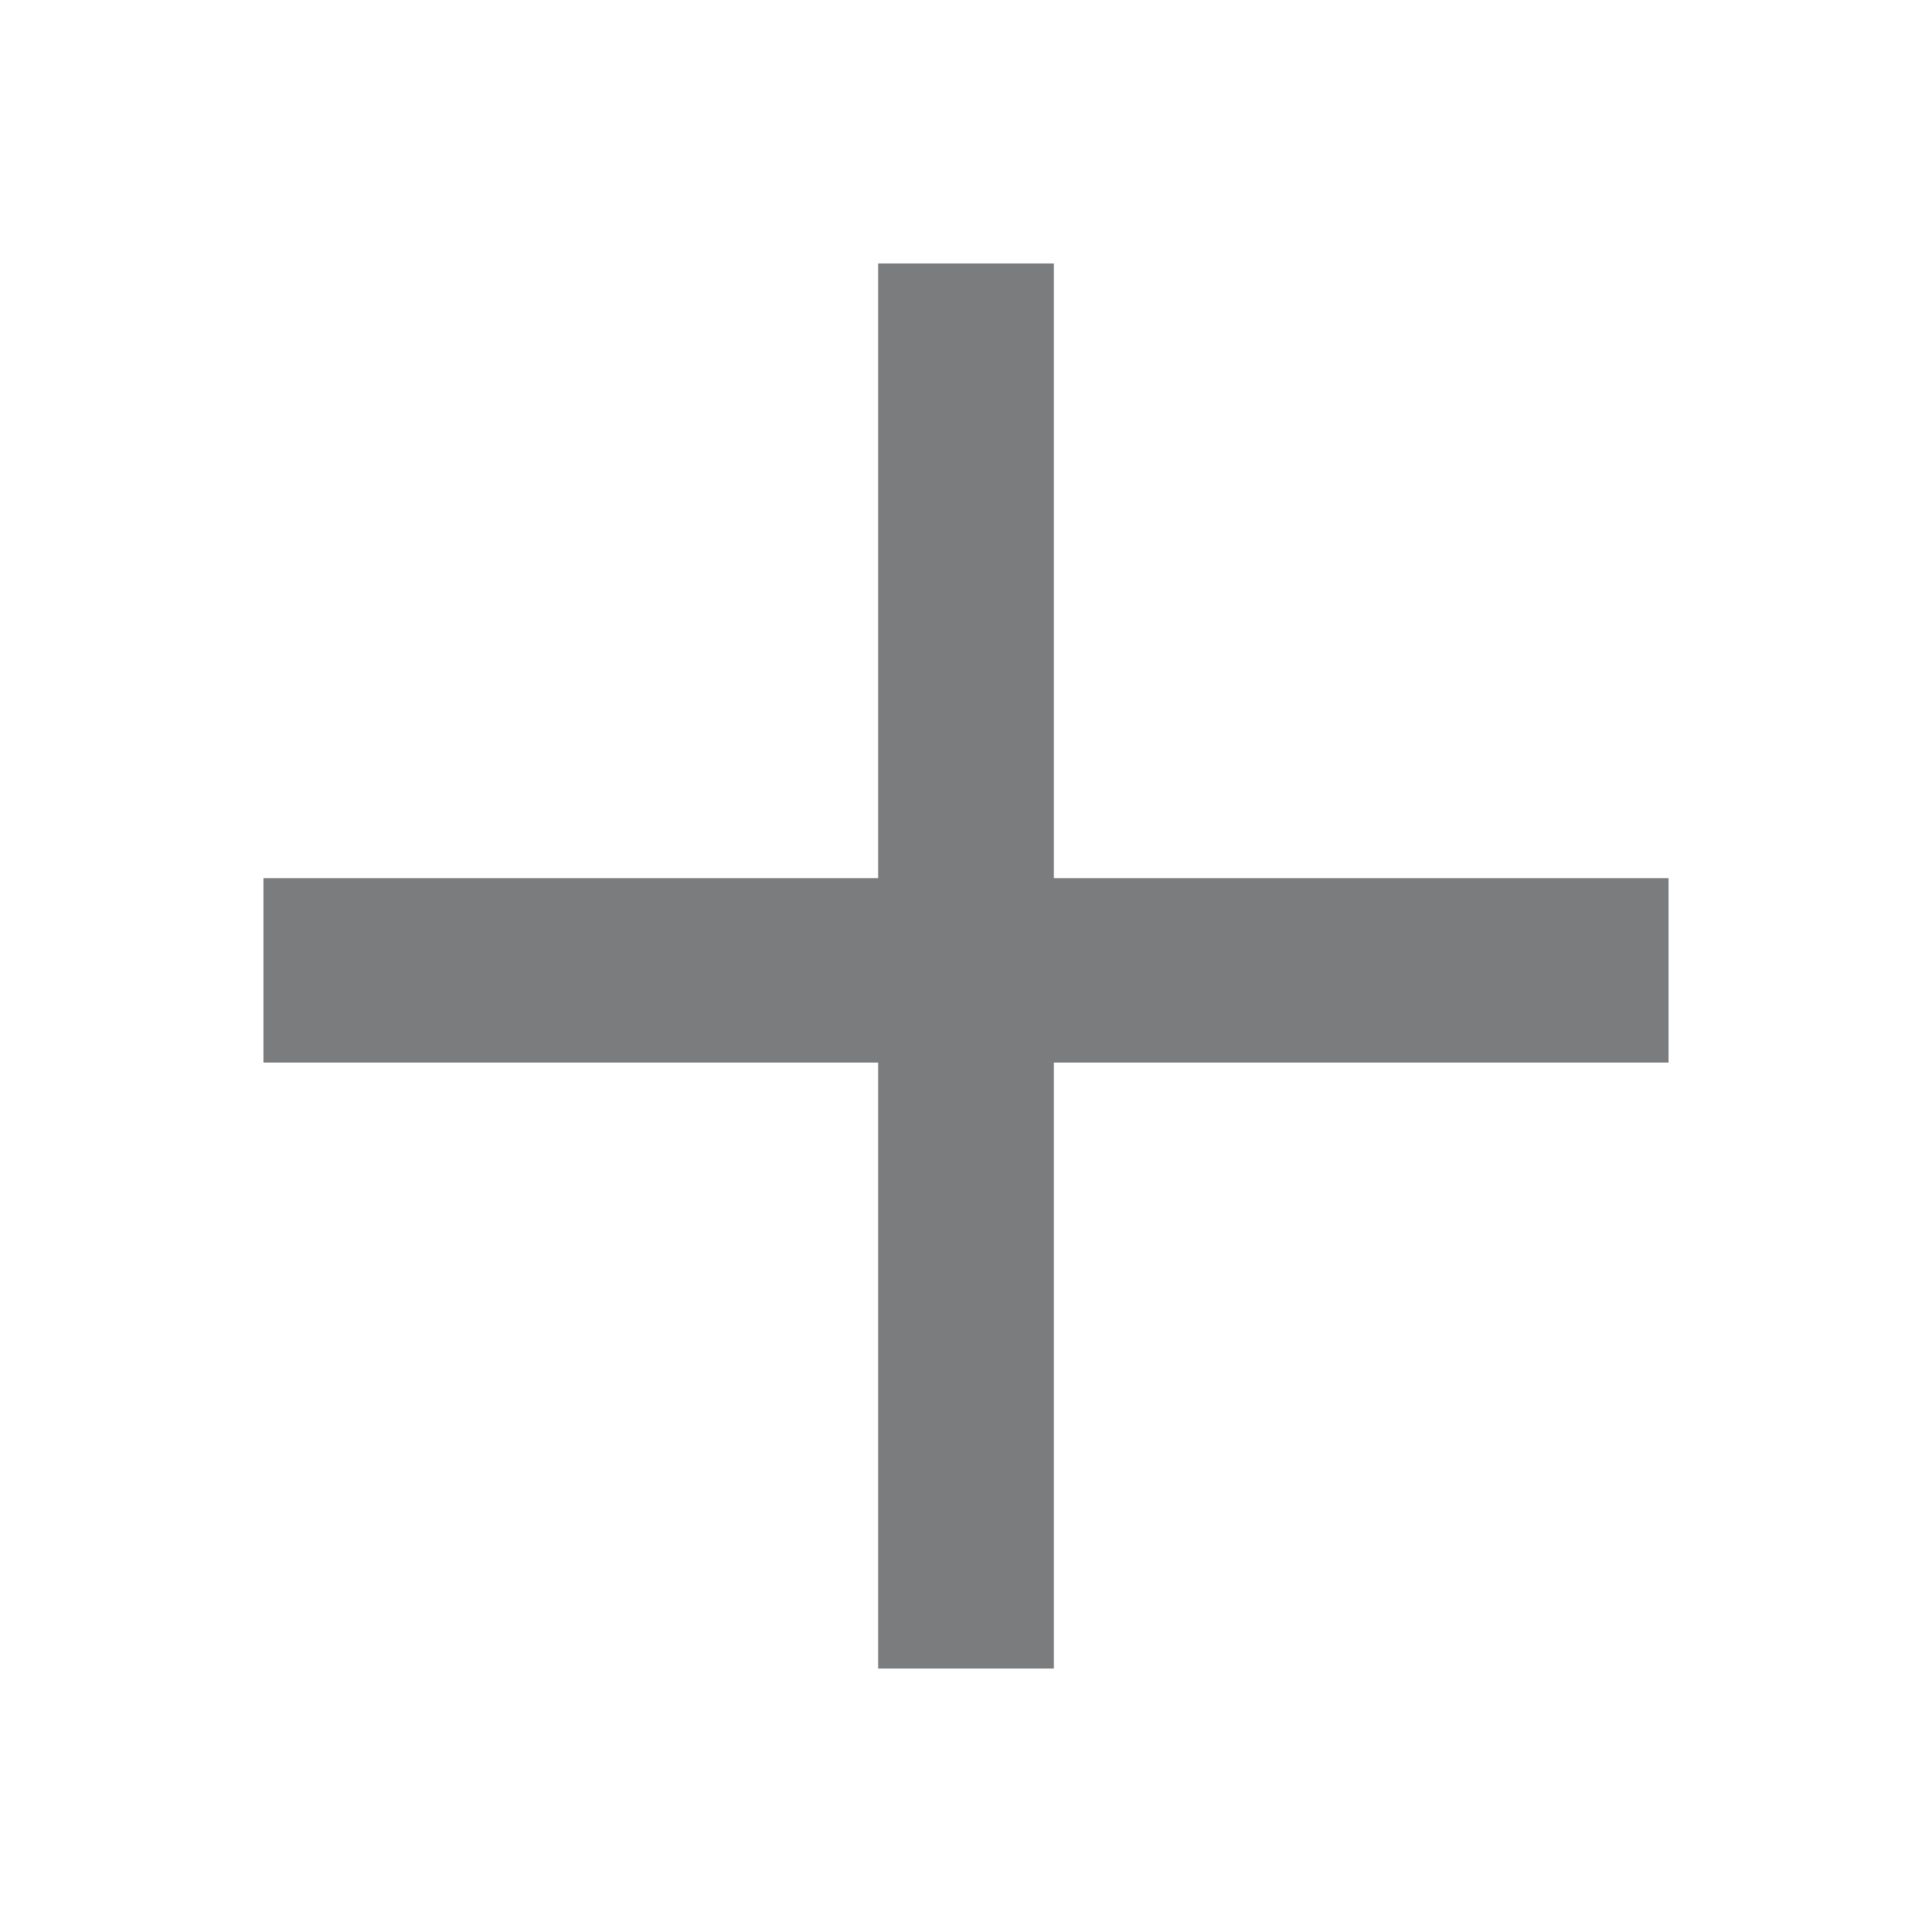
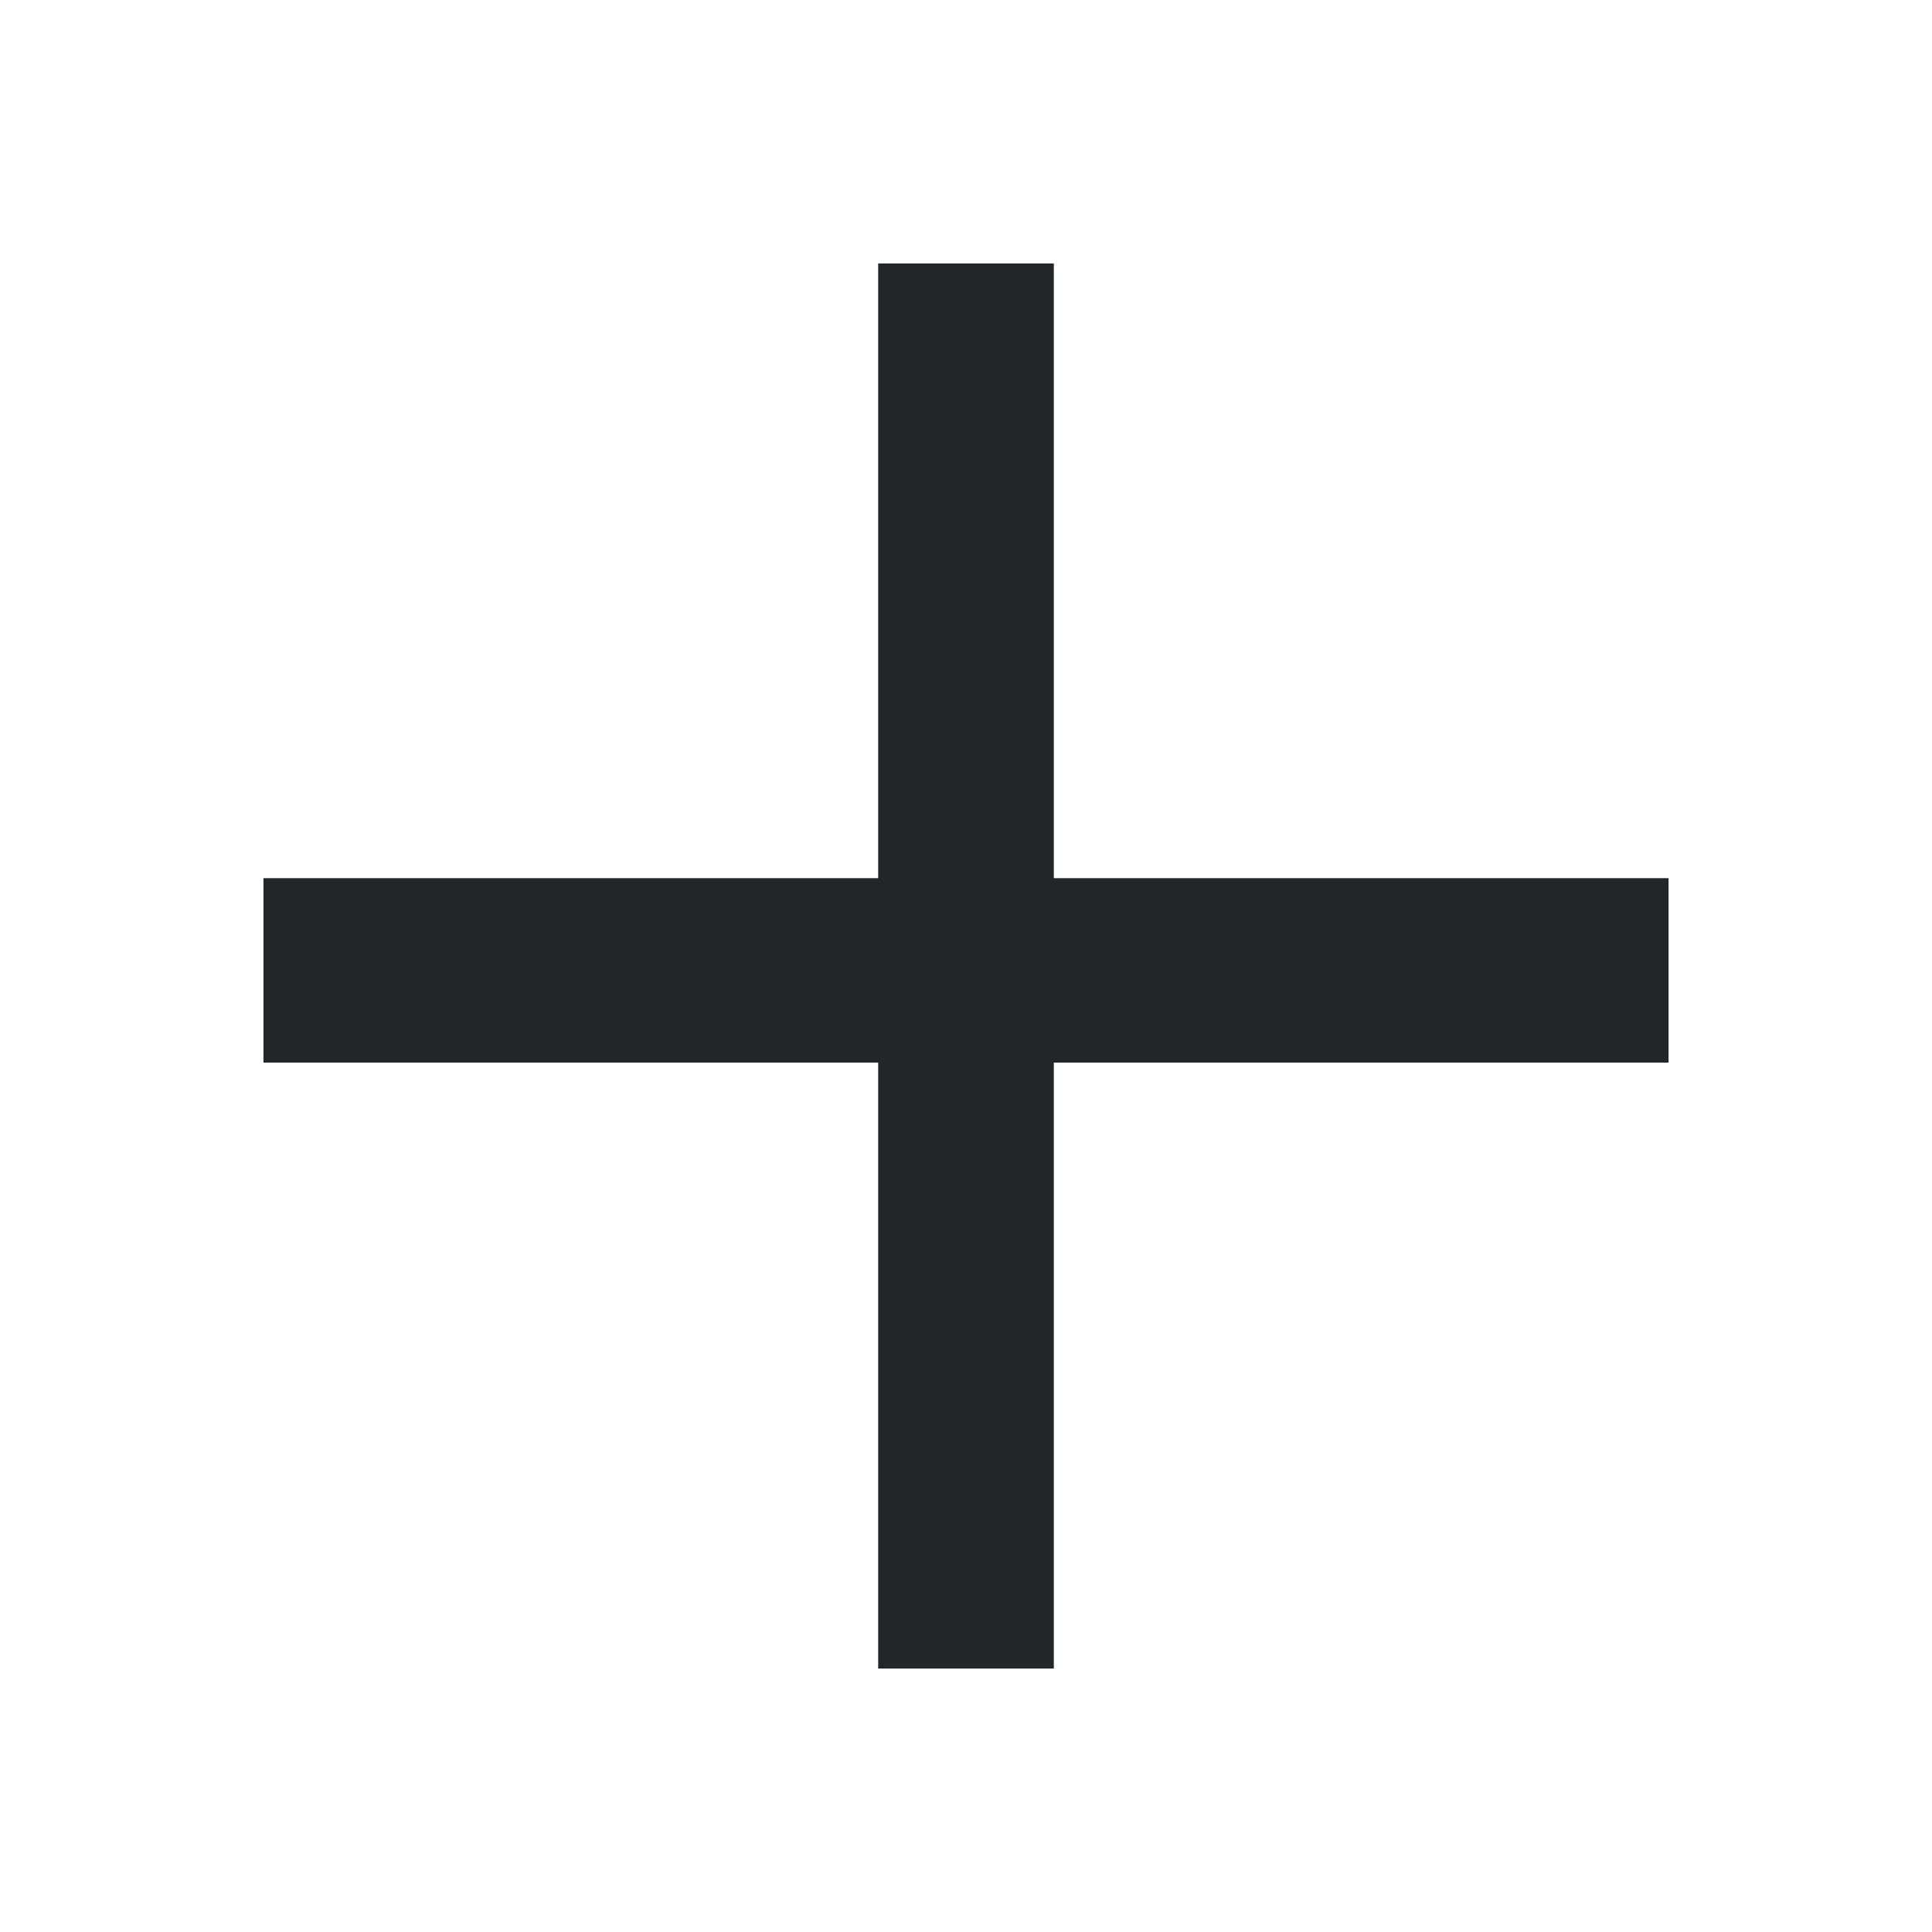
- <svg xmlns="http://www.w3.org/2000/svg" viewBox="0 0 22 22" id="svg" version="1.1" width="100%" height="100%">
-   <defs id="defs81">
-     <style id="current-color-scheme" type="text/css">
-       .ColorScheme-Text {
-         color:#7B7C7E;
-       }
-       .ColorScheme-Background{
-         color:#EFF0F1;
-       }
-       .ColorScheme-Highlight{
-         color:#3DAEE6;
-       }
-       .ColorScheme-ViewText {
-         color:#7B7C7E;
-       }
-       .ColorScheme-ViewBackground{
-         color:#FCFCFC;
-       }
-       .ColorScheme-ViewHover {
-         color:#3DAEE6;
-       }
-       .ColorScheme-ViewFocus{
-         color:#1E92FF;
-       }
-       .ColorScheme-ButtonText {
-         color:#7B7C7E;
-       }
-       .ColorScheme-ButtonBackground{
-         color:#EFF0F1;
-       }
-       .ColorScheme-ButtonHover {
-         color:#3DAEE6;
-       }
-       .ColorScheme-ButtonFocus{
-         color:#1E92FF;
-       }
- </style>
-   </defs>
+ <svg xmlns="http://www.w3.org/2000/svg" id="svg" viewBox="0 0 22 22">
+   <style type="text/css" id="current-color-scheme">
+         .ColorScheme-Text {
+             color:#232629;
+         }
+     </style>
  <g id="list-add">
-     <path style="fill:currentColor;fill-opacity:1;stroke:none" d="m 10,3 0,7 -7,0 0,2.1 7,0 0,6.9 2,0 0,-6.9 7,0 0,-2.1 -7,0 0,-7 z" id="rect2991" class="ColorScheme-Text" />
-     <rect y="0" x="0" height="22" width="22" id="rect3763" style="fill:#566060;fill-opacity:0;stroke:none" />
+     <path id="rect2991" d="m10 3v7h-7v2.1h7v6.9h2v-6.9h7v-2.1h-7v-7z" class="ColorScheme-Text" fill="currentColor" />
+     <path id="rect3763" d="m0 0h22v22h-22z" fill="none" />
  </g>
  <g id="list-remove" transform="translate(22)">
-     <path id="path3775" d="m 11,3 c -4.418,0 -8,3.582 -8,8 0,4.418 3.582,8 8,8 4.418,0 8,-3.582 8,-8 0,-4.418 -3.582,-8 -8,-8 z m 0,1 c 3.866,0 7,3.134 7,7 0,1.762 -0.644,3.363 -1.719,4.594 l -9.875,-9.875 C 7.637,4.644 9.238,4 11,4 Z m -5.281,2.406 9.875,9.875 C 14.363,17.356 12.762,18 11,18 7.134,18 4,14.866 4,11 4,9.238 4.644,7.637 5.719,6.406 Z" style="color:#000000;font-style:normal;font-variant:normal;font-weight:normal;font-stretch:normal;font-size:medium;line-height:normal;font-family:Sans;-inkscape-font-specification:Sans;text-indent:0;text-align:start;text-decoration:none;text-decoration-line:none;letter-spacing:normal;word-spacing:normal;text-transform:none;direction:ltr;block-progression:tb;writing-mode:lr-tb;baseline-shift:baseline;text-anchor:start;display:inline;overflow:visible;visibility:visible;fill:#e74c3c;fill-opacity:1;stroke:none;stroke-width:1px;marker:none;enable-background:accumulate" />
-     <rect y="0" x="0" height="22" width="22" id="rect3783" style="fill:#566060;fill-opacity:0;stroke:none" />
+     <path id="rect3783" d="m0 0h22v22h-22z" fill="none" />
+     <path id="rect887" d="m3 10h16v2h-16z" class="ColorScheme-Text" fill="currentColor" />
+   </g>
+   <g id="16-16-list-add" transform="matrix(.7272727 0 0 .7272727 -16 6)">
+     <path id="rect2991-3" d="m9.625 2.75v6.875h-6.875v2.75h6.875v6.875h2.75v-6.875h6.875v-2.75h-6.875v-6.875z" class="ColorScheme-Text" fill="currentColor" />
+     <path id="rect3763-5" d="m0 0h22v22h-22z" fill="none" />
+   </g>
+   <g id="16-16-list-remove" transform="matrix(.7272727 0 0 .7272727 44 6)">
+     <path id="rect3783-9" d="m0 0h22v22h-22z" fill="none" />
+     <path id="rect889" d="m2.75 9.625h16.5v2.75h-16.5z" class="ColorScheme-Text" fill="currentColor" />
  </g>
</svg>
